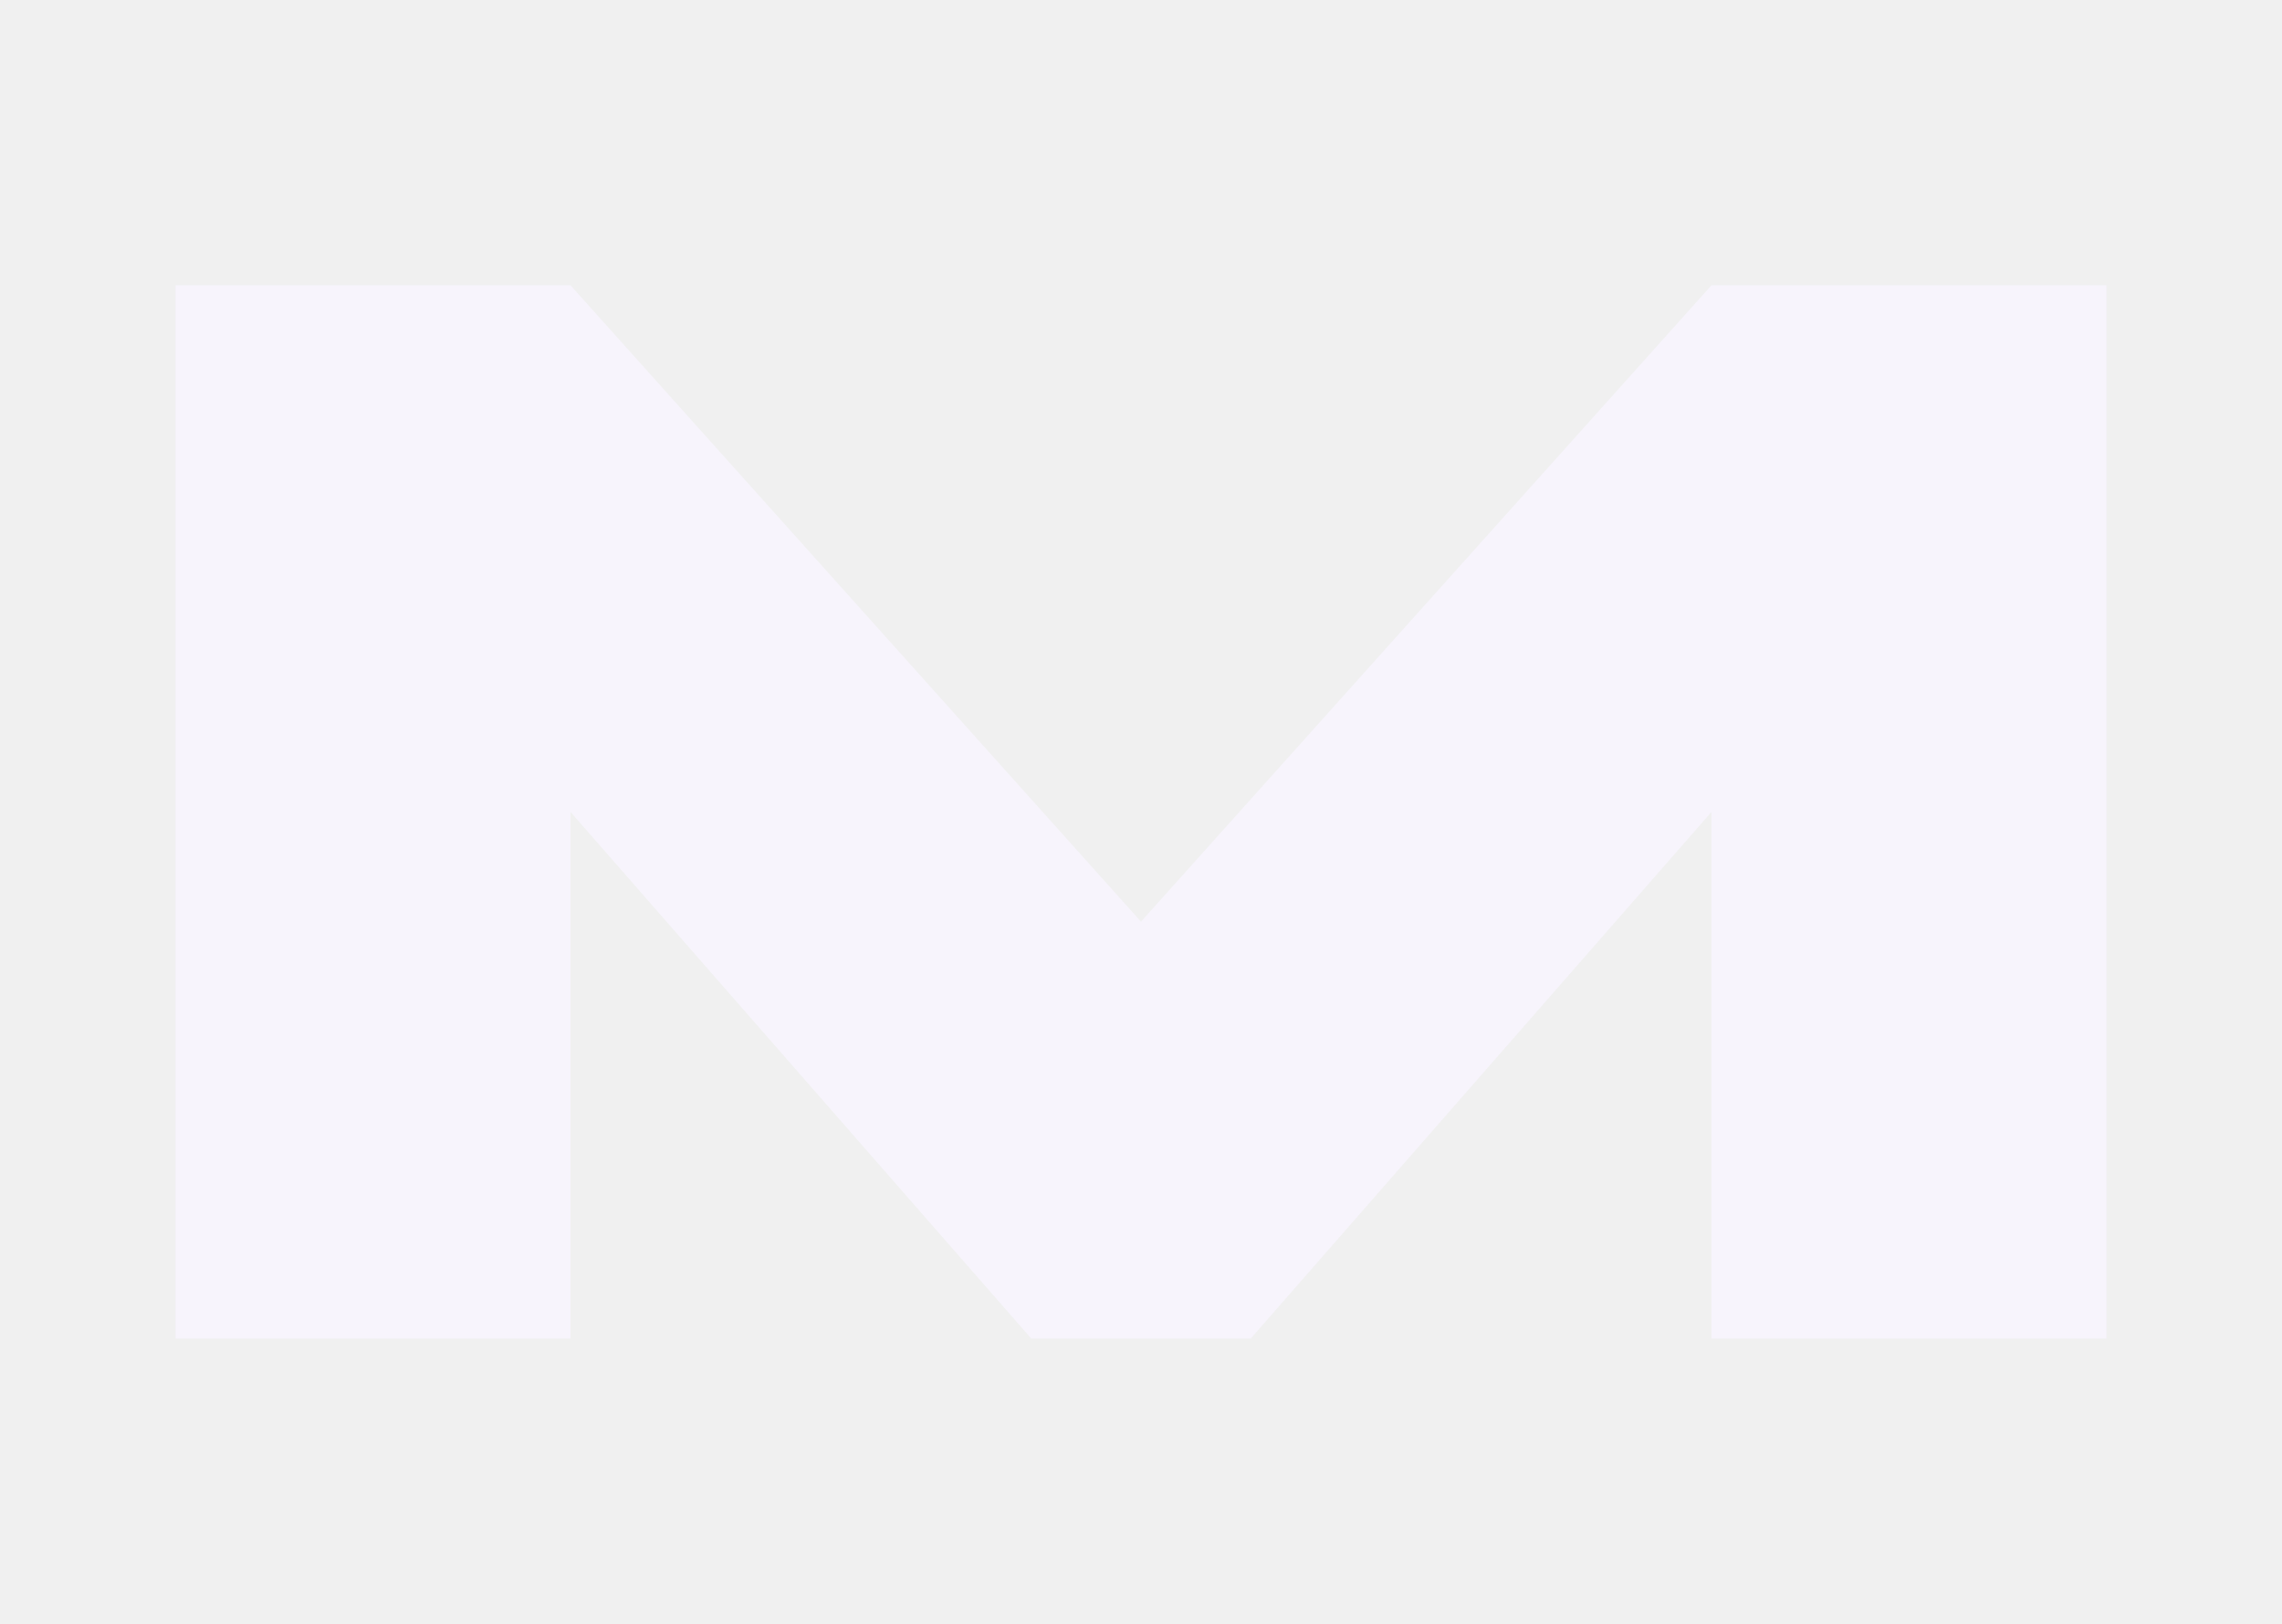
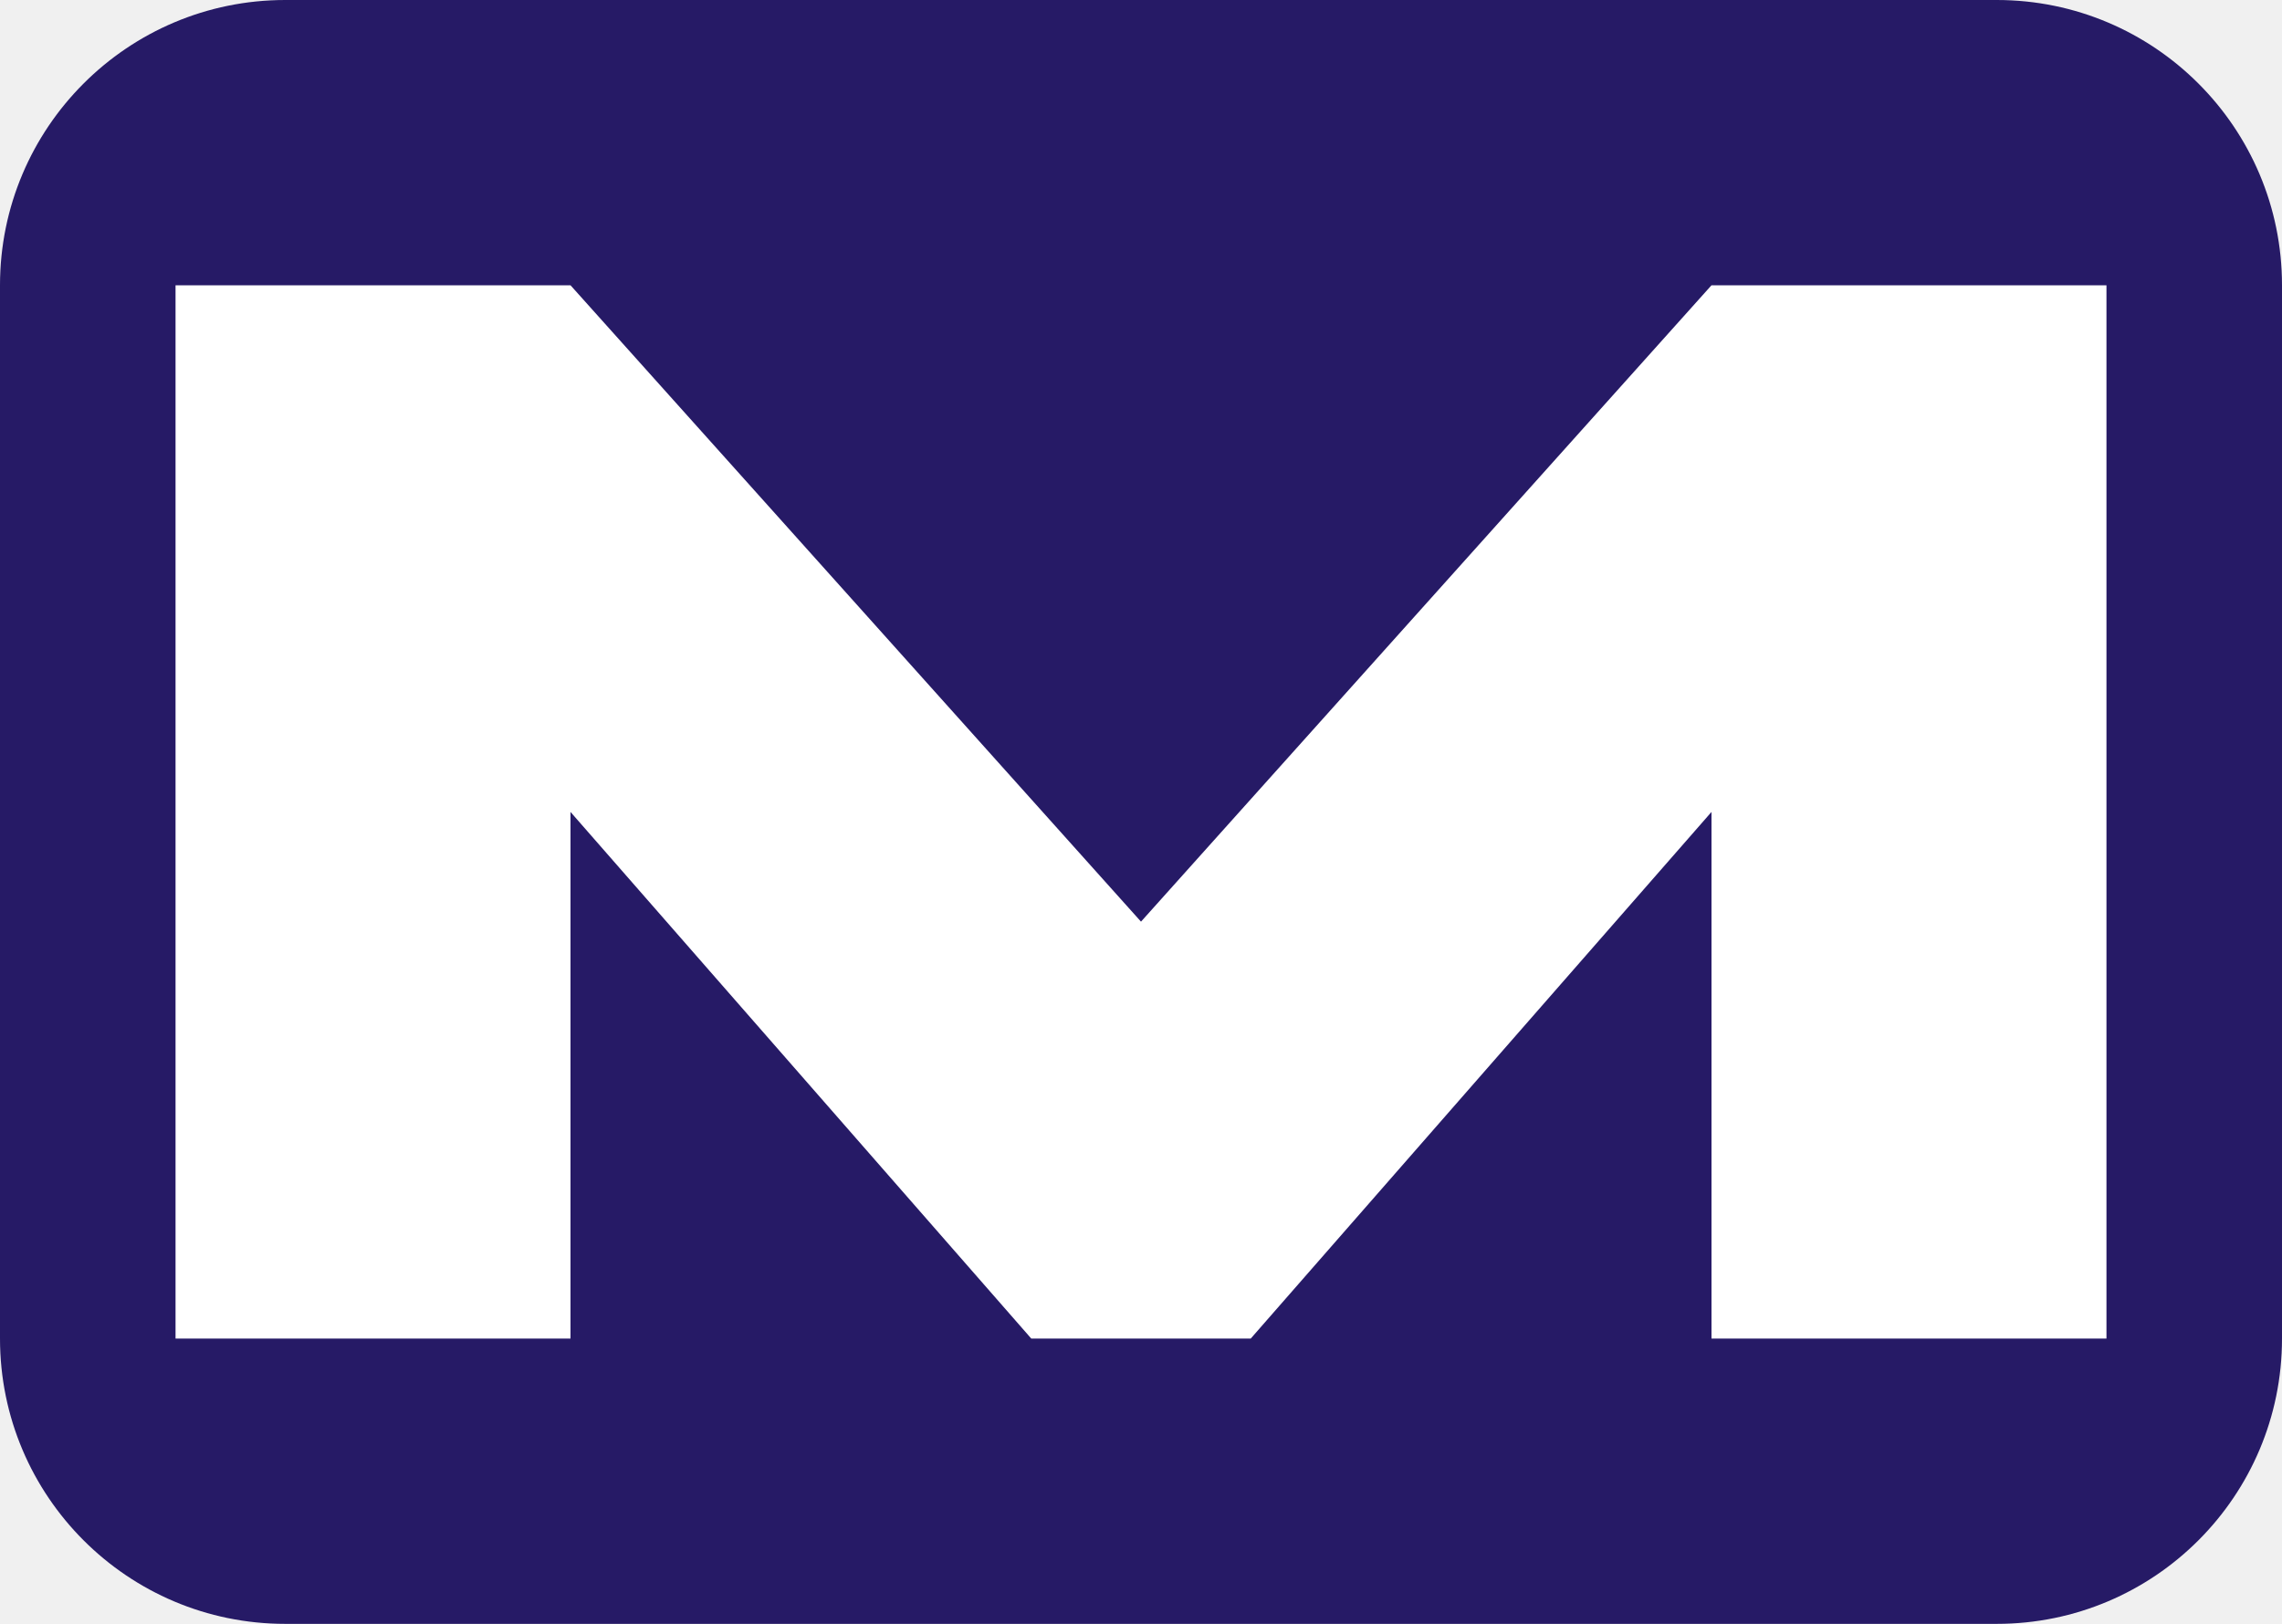
<svg xmlns="http://www.w3.org/2000/svg" viewBox="0 0 104 74" role="img" aria-label="Menat Allah M monogram">
-   <path d="M8 61V13H26L52 42L78 13H96V61H78V37L57 61H47L26 37V61Z" fill="#F7F4FC" />
+   <rect width="104" height="74" rx="13" fill="#261A66" />
+   <path d="M8 61V13H26L52 42L78 13H96V61H78V37L57 61H47L26 37V61Z" fill="#FFFFFF" />
</svg>
